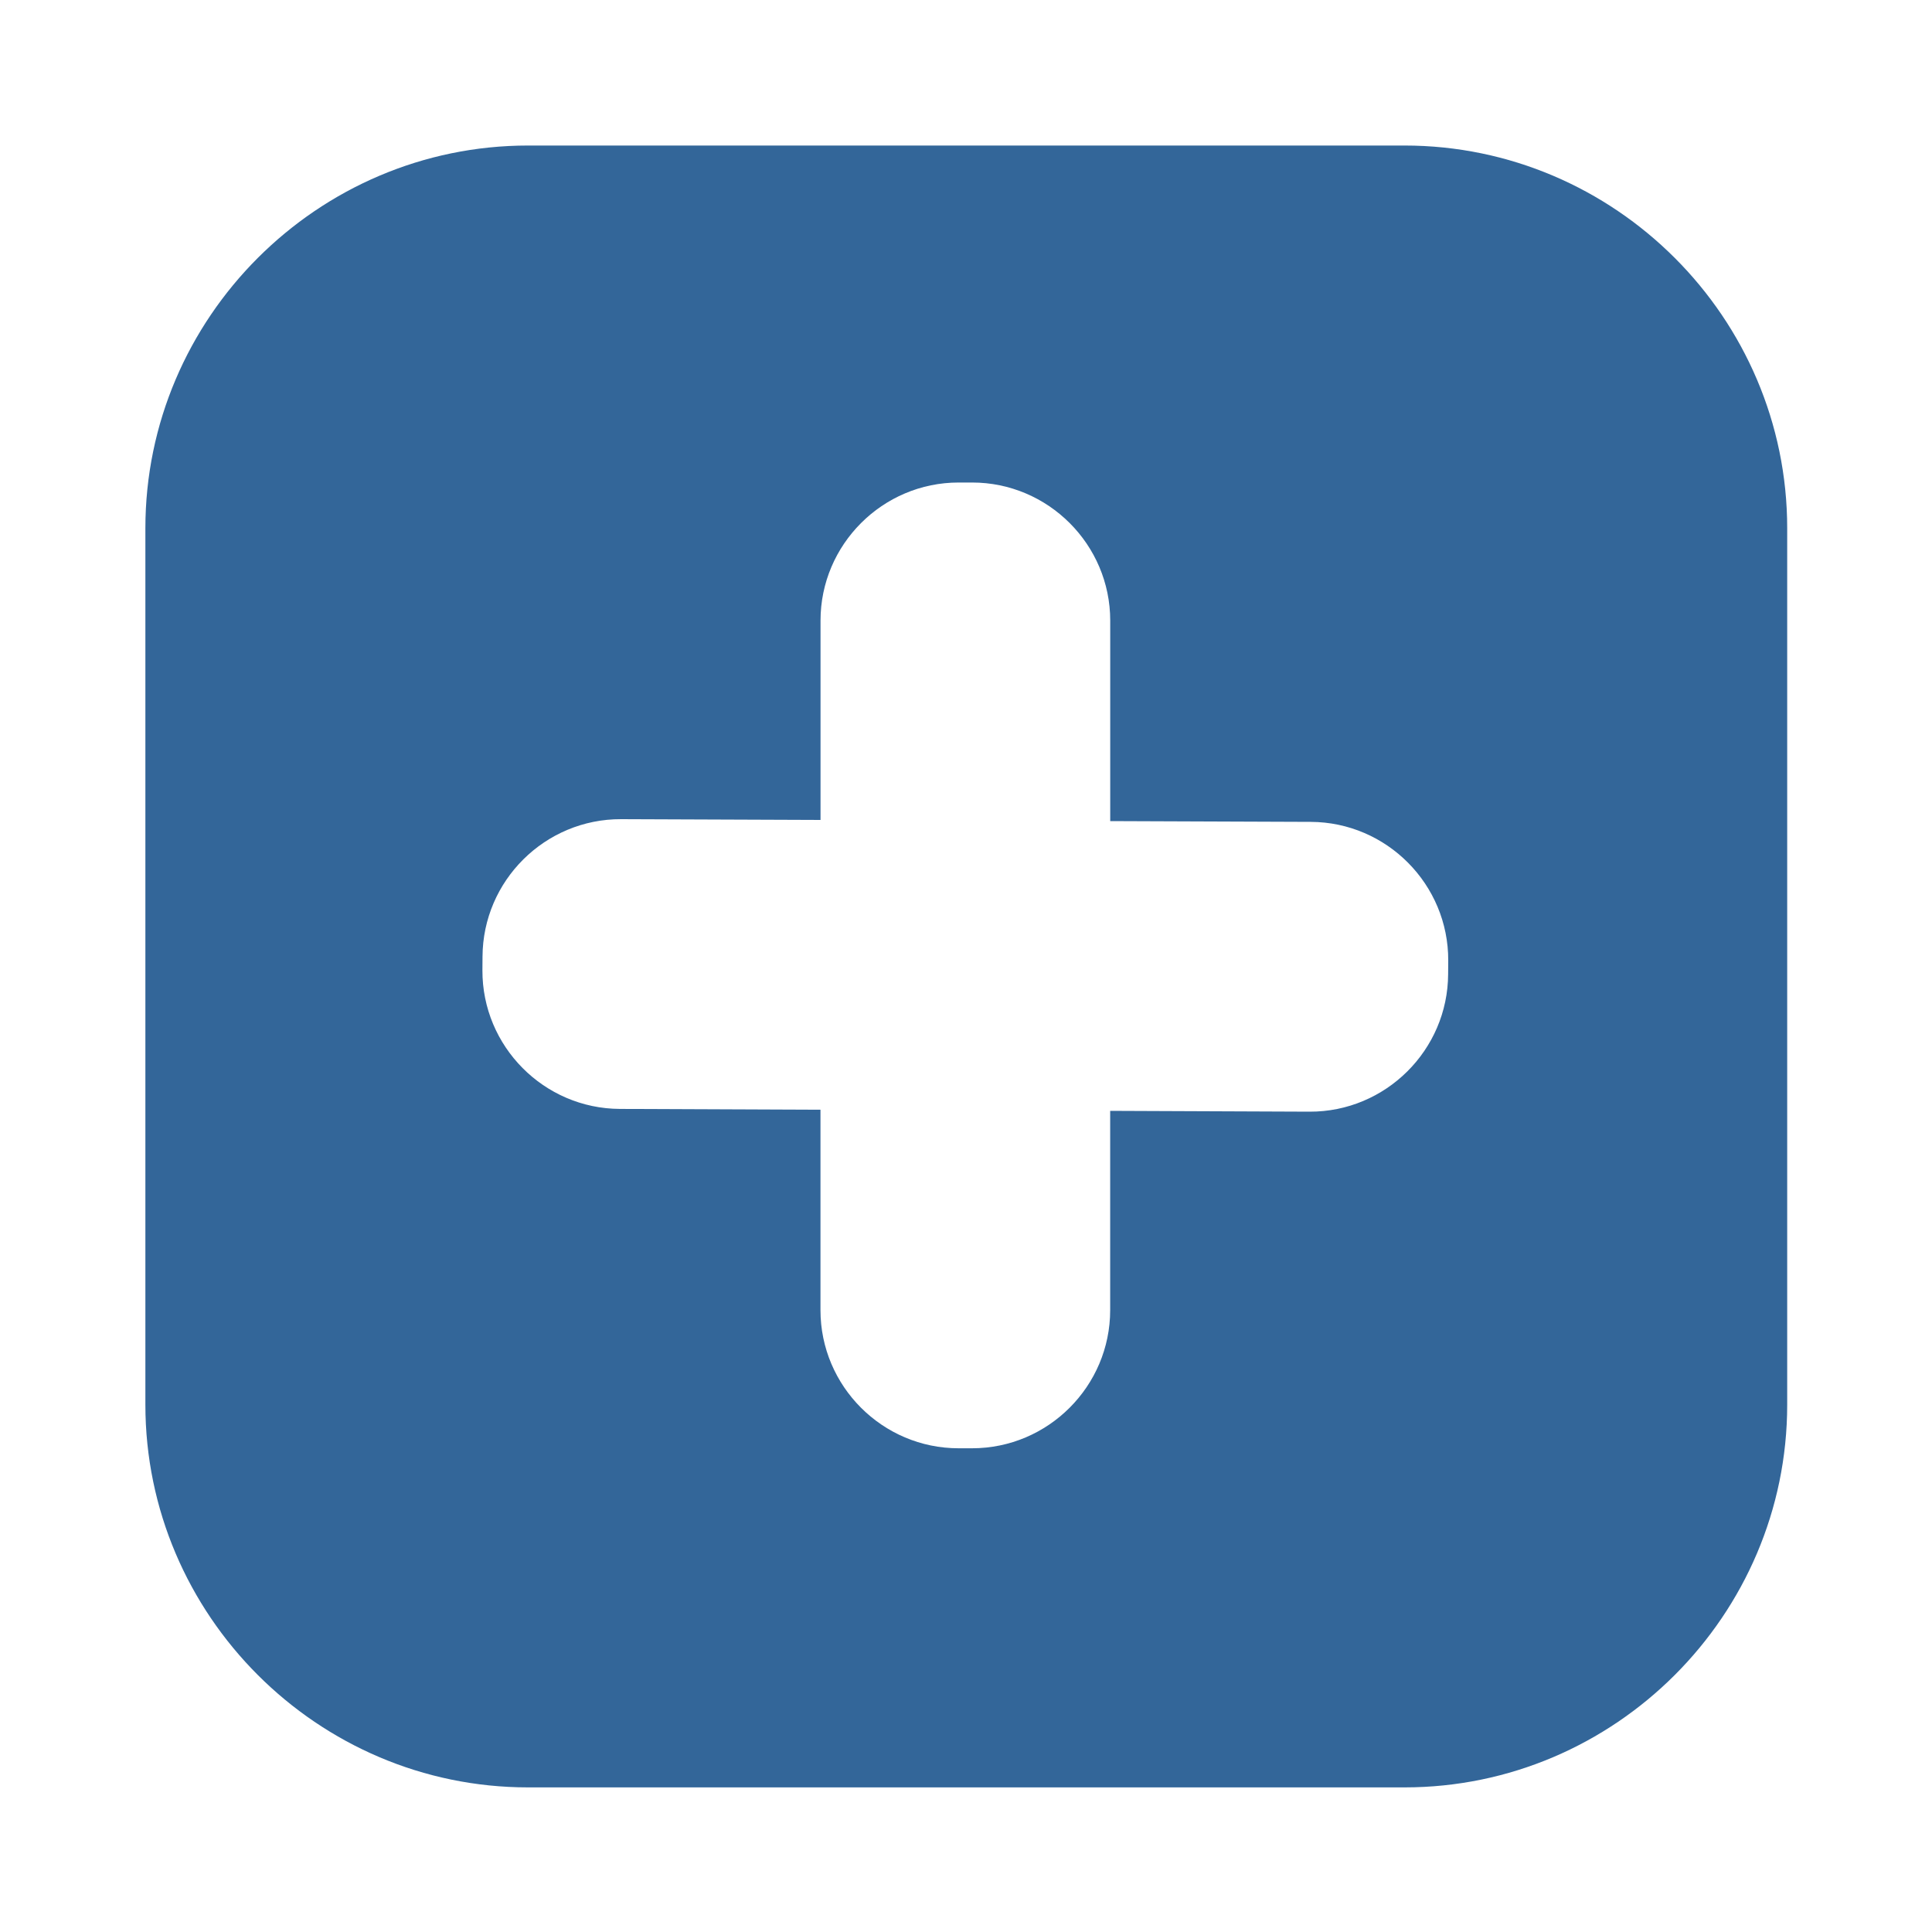
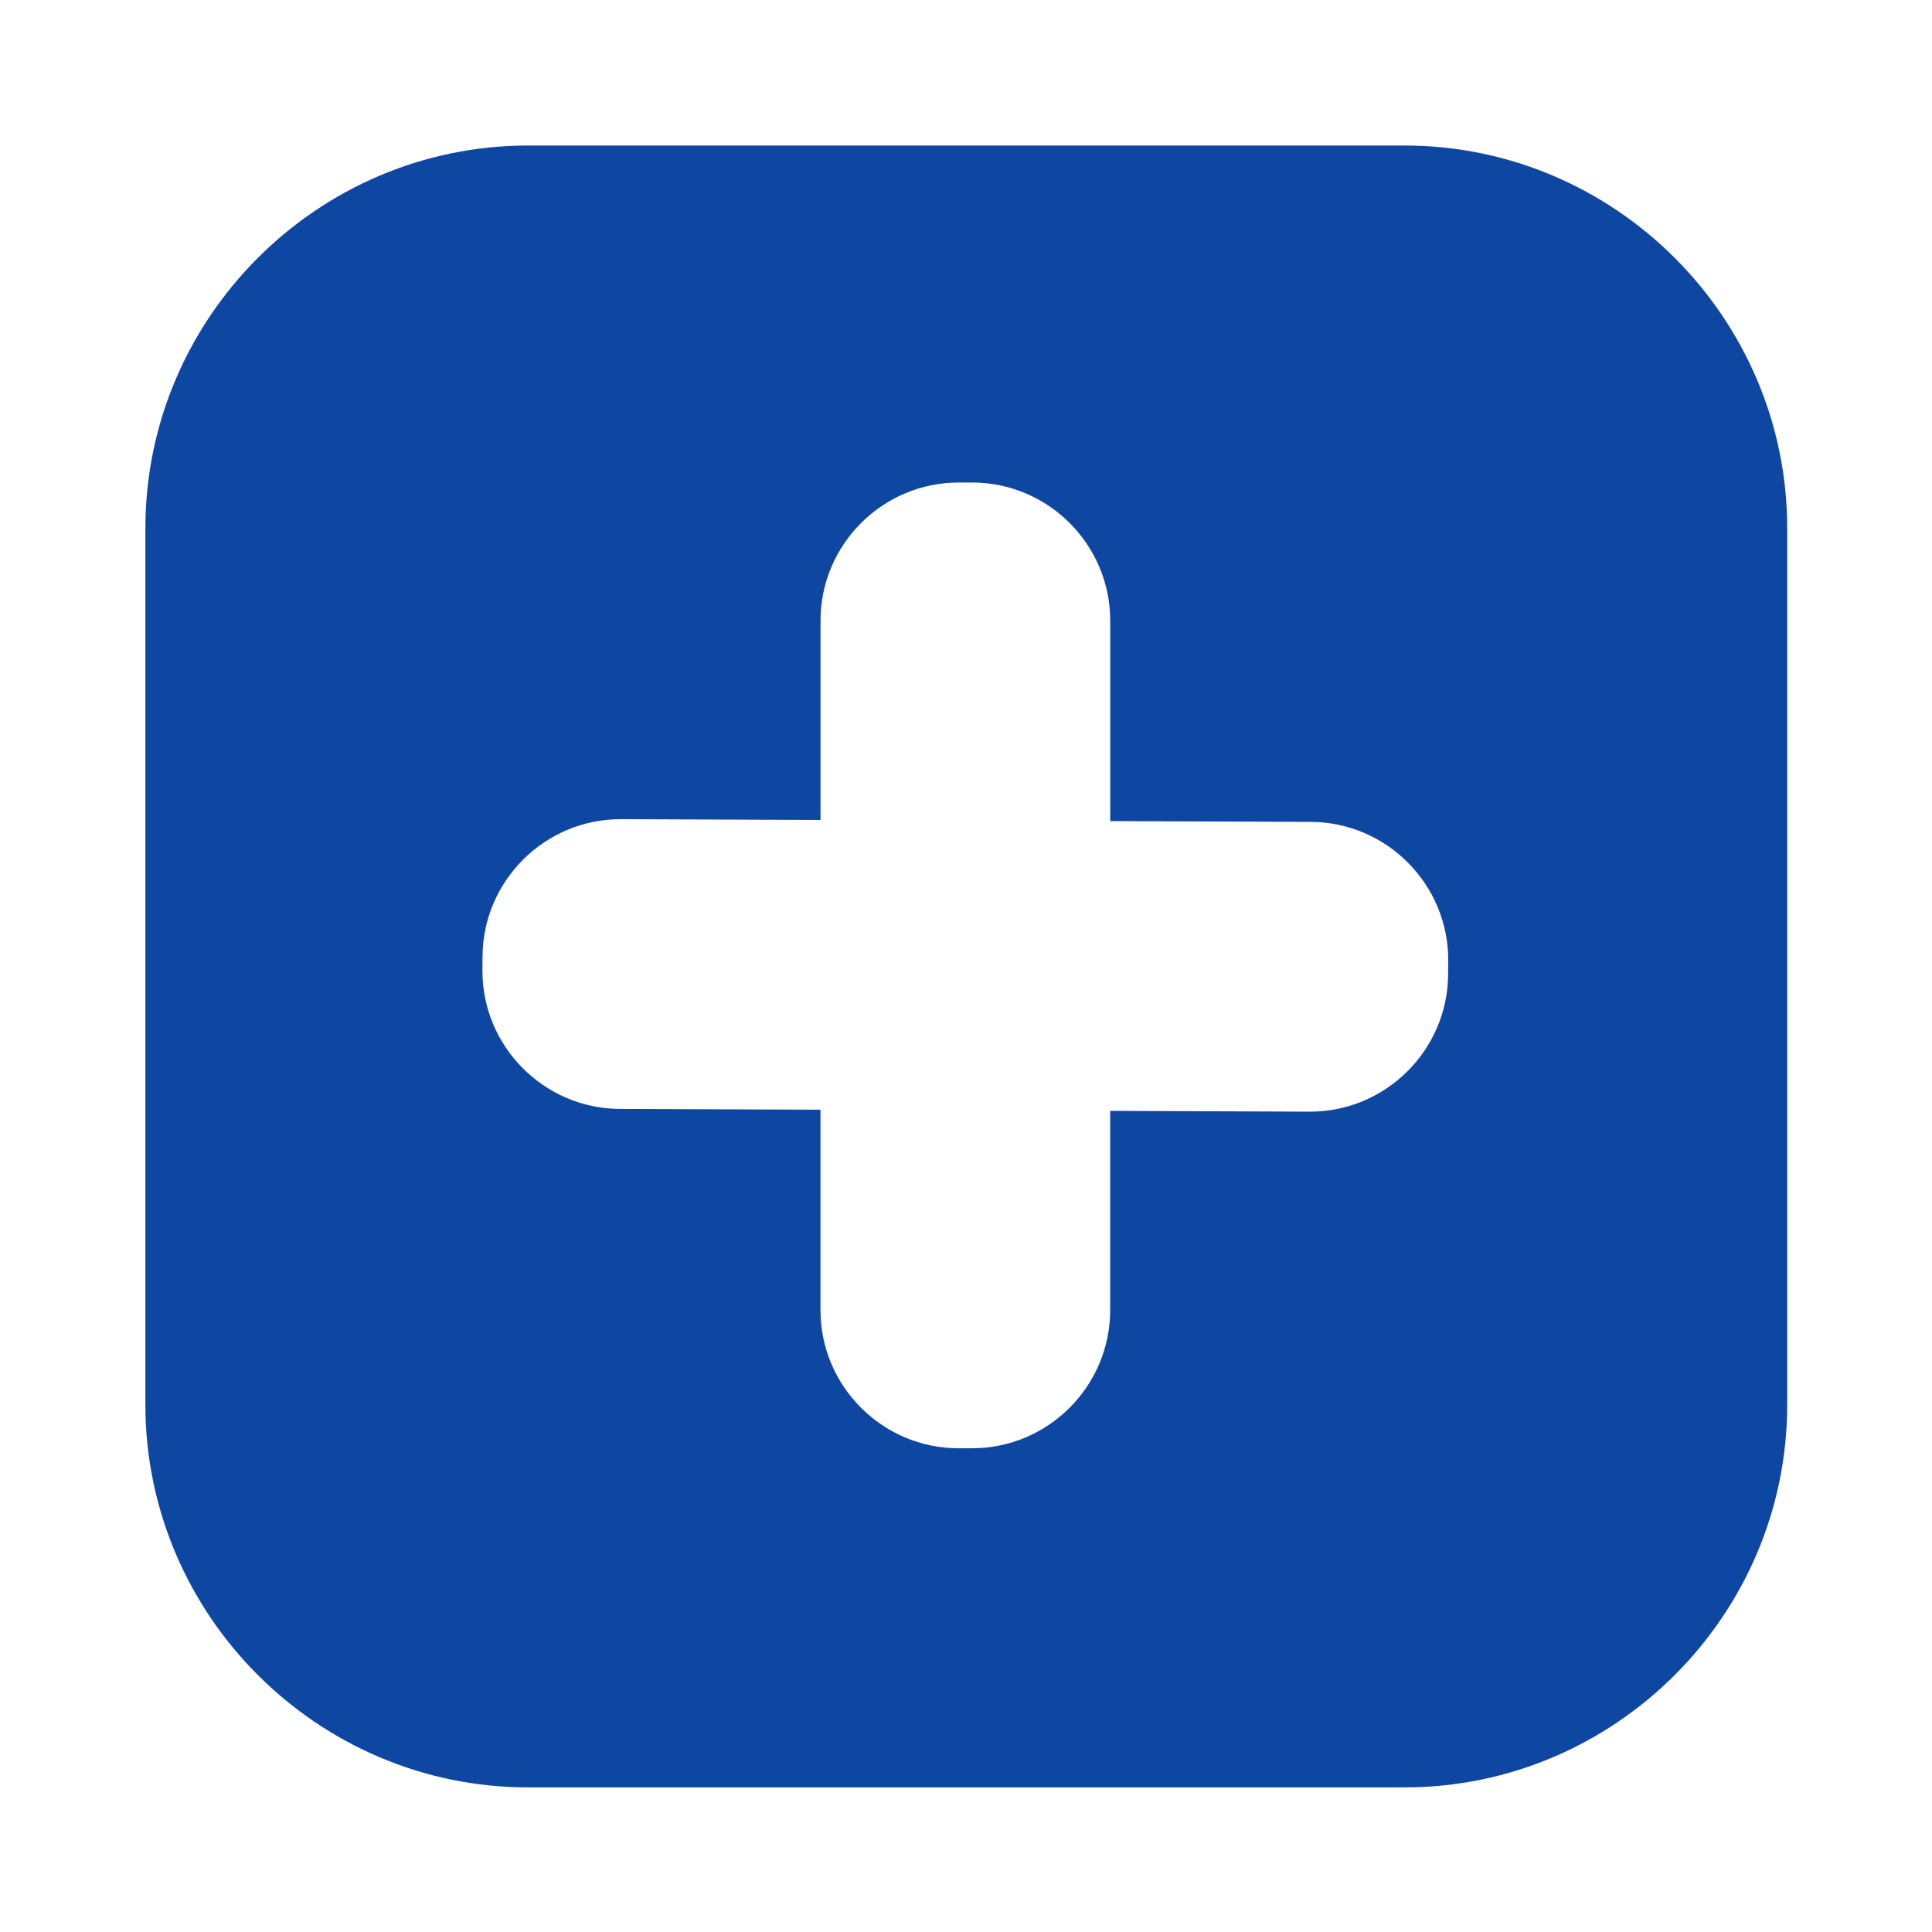
<svg xmlns="http://www.w3.org/2000/svg" version="1.1" id="co_x5F_player" x="0px" y="0px" width="40px" height="40px" viewBox="0 0 40 40" style="enable-background:new 0 0 40 40;" xml:space="preserve">
-   <path fill="#336699" style="fill-rule:evenodd;clip-rule:evenodd;" d="M29.079,37.006H10.933c-4.357,0-7.923-3.565-7.923-7.923V10.936  c0-4.358,3.565-7.923,7.923-7.923h18.146c4.357,0,7.923,3.565,7.923,7.923v18.147C37.002,33.441,33.437,37.006,29.079,37.006z   M27.137,17.016L22.986,17v-4.151c0-1.574-1.285-2.859-2.859-2.859h-0.28c-1.574,0-2.859,1.285-2.859,2.859v4.127L12.86,16.96  c-1.575-0.006-2.864,1.273-2.87,2.848l-0.002,0.28c-0.006,1.575,1.273,2.865,2.848,2.871l4.151,0.017v4.149  c0,1.575,1.285,2.86,2.859,2.86h0.28c1.574,0,2.859-1.285,2.859-2.86v-4.126l4.127,0.017c1.574,0.006,2.864-1.274,2.87-2.849  l0.002-0.279C29.991,18.312,28.711,17.022,27.137,17.016z" />
+   <path fill="#0D47A1" style="fill-rule:evenodd;clip-rule:evenodd;" d="M29.079,37.006H10.933c-4.357,0-7.923-3.565-7.923-7.923V10.936  c0-4.358,3.565-7.923,7.923-7.923h18.146c4.357,0,7.923,3.565,7.923,7.923v18.147C37.002,33.441,33.437,37.006,29.079,37.006z   M27.137,17.016L22.986,17v-4.151c0-1.574-1.285-2.859-2.859-2.859h-0.28c-1.574,0-2.859,1.285-2.859,2.859v4.127L12.86,16.96  c-1.575-0.006-2.864,1.273-2.87,2.848l-0.002,0.28c-0.006,1.575,1.273,2.865,2.848,2.871l4.151,0.017v4.149  c0,1.575,1.285,2.86,2.859,2.86h0.28c1.574,0,2.859-1.285,2.859-2.86v-4.126l4.127,0.017c1.574,0.006,2.864-1.274,2.87-2.849  l0.002-0.279C29.991,18.312,28.711,17.022,27.137,17.016z" />
</svg>
